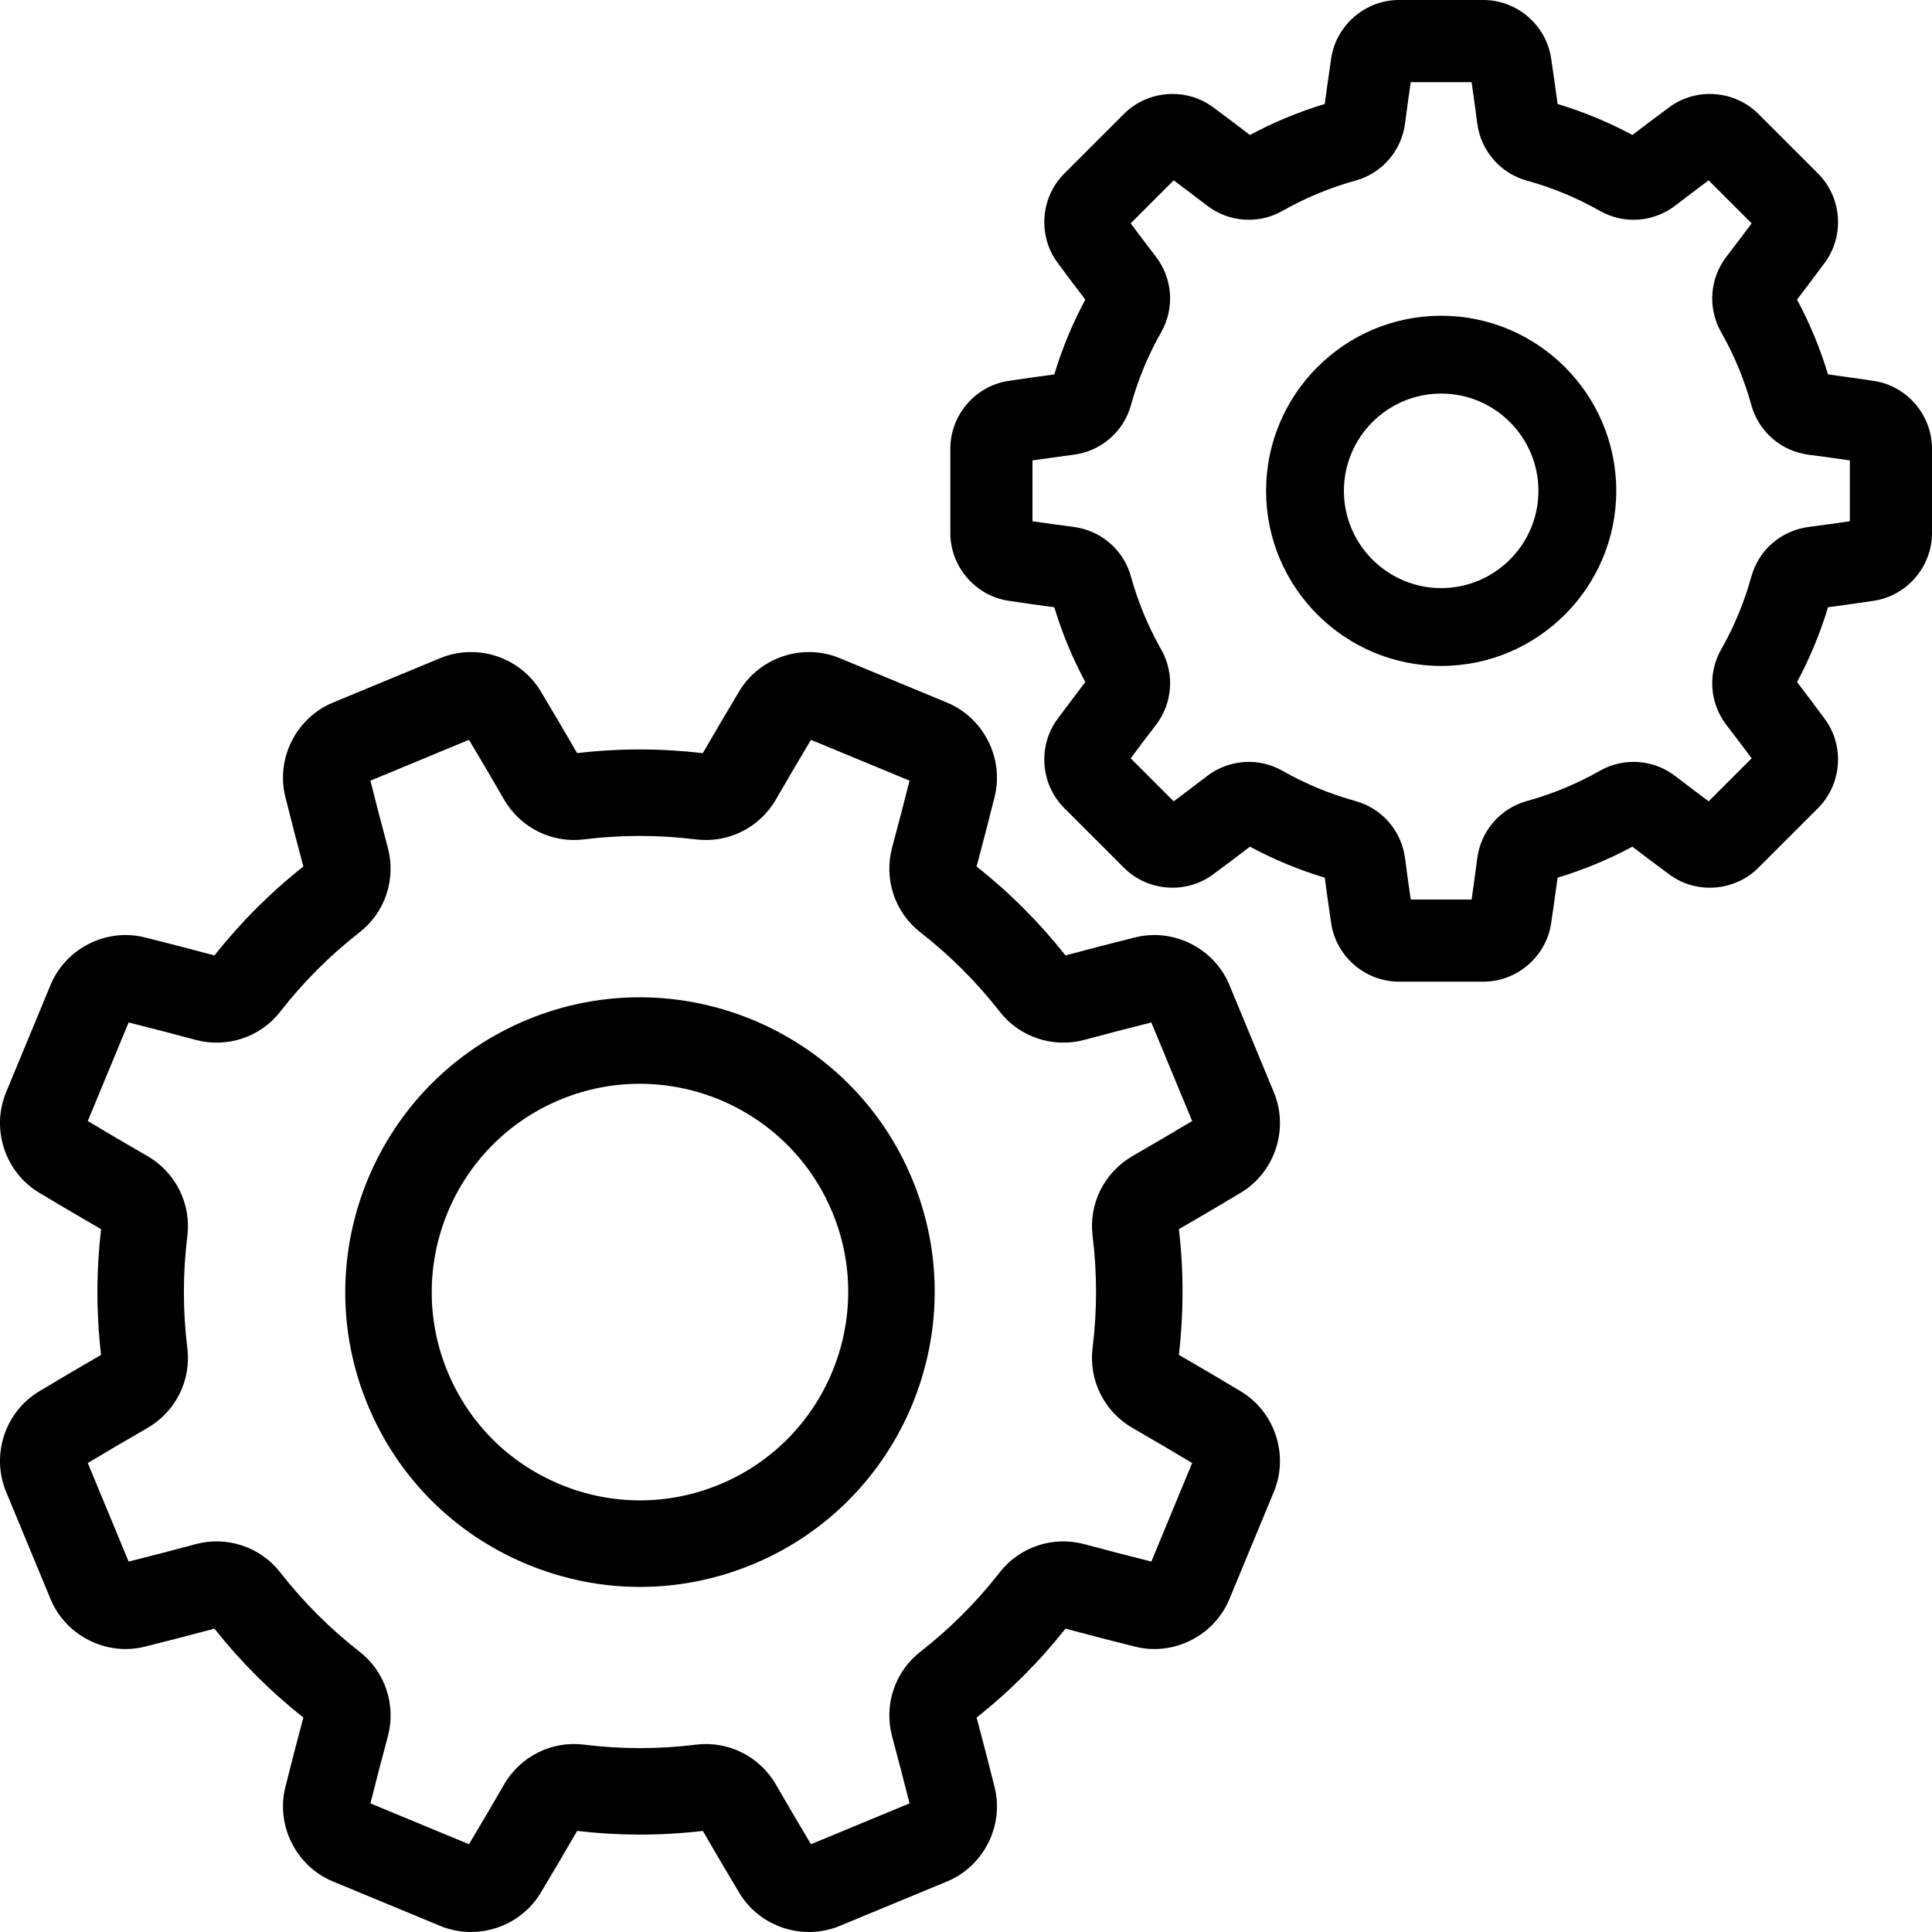
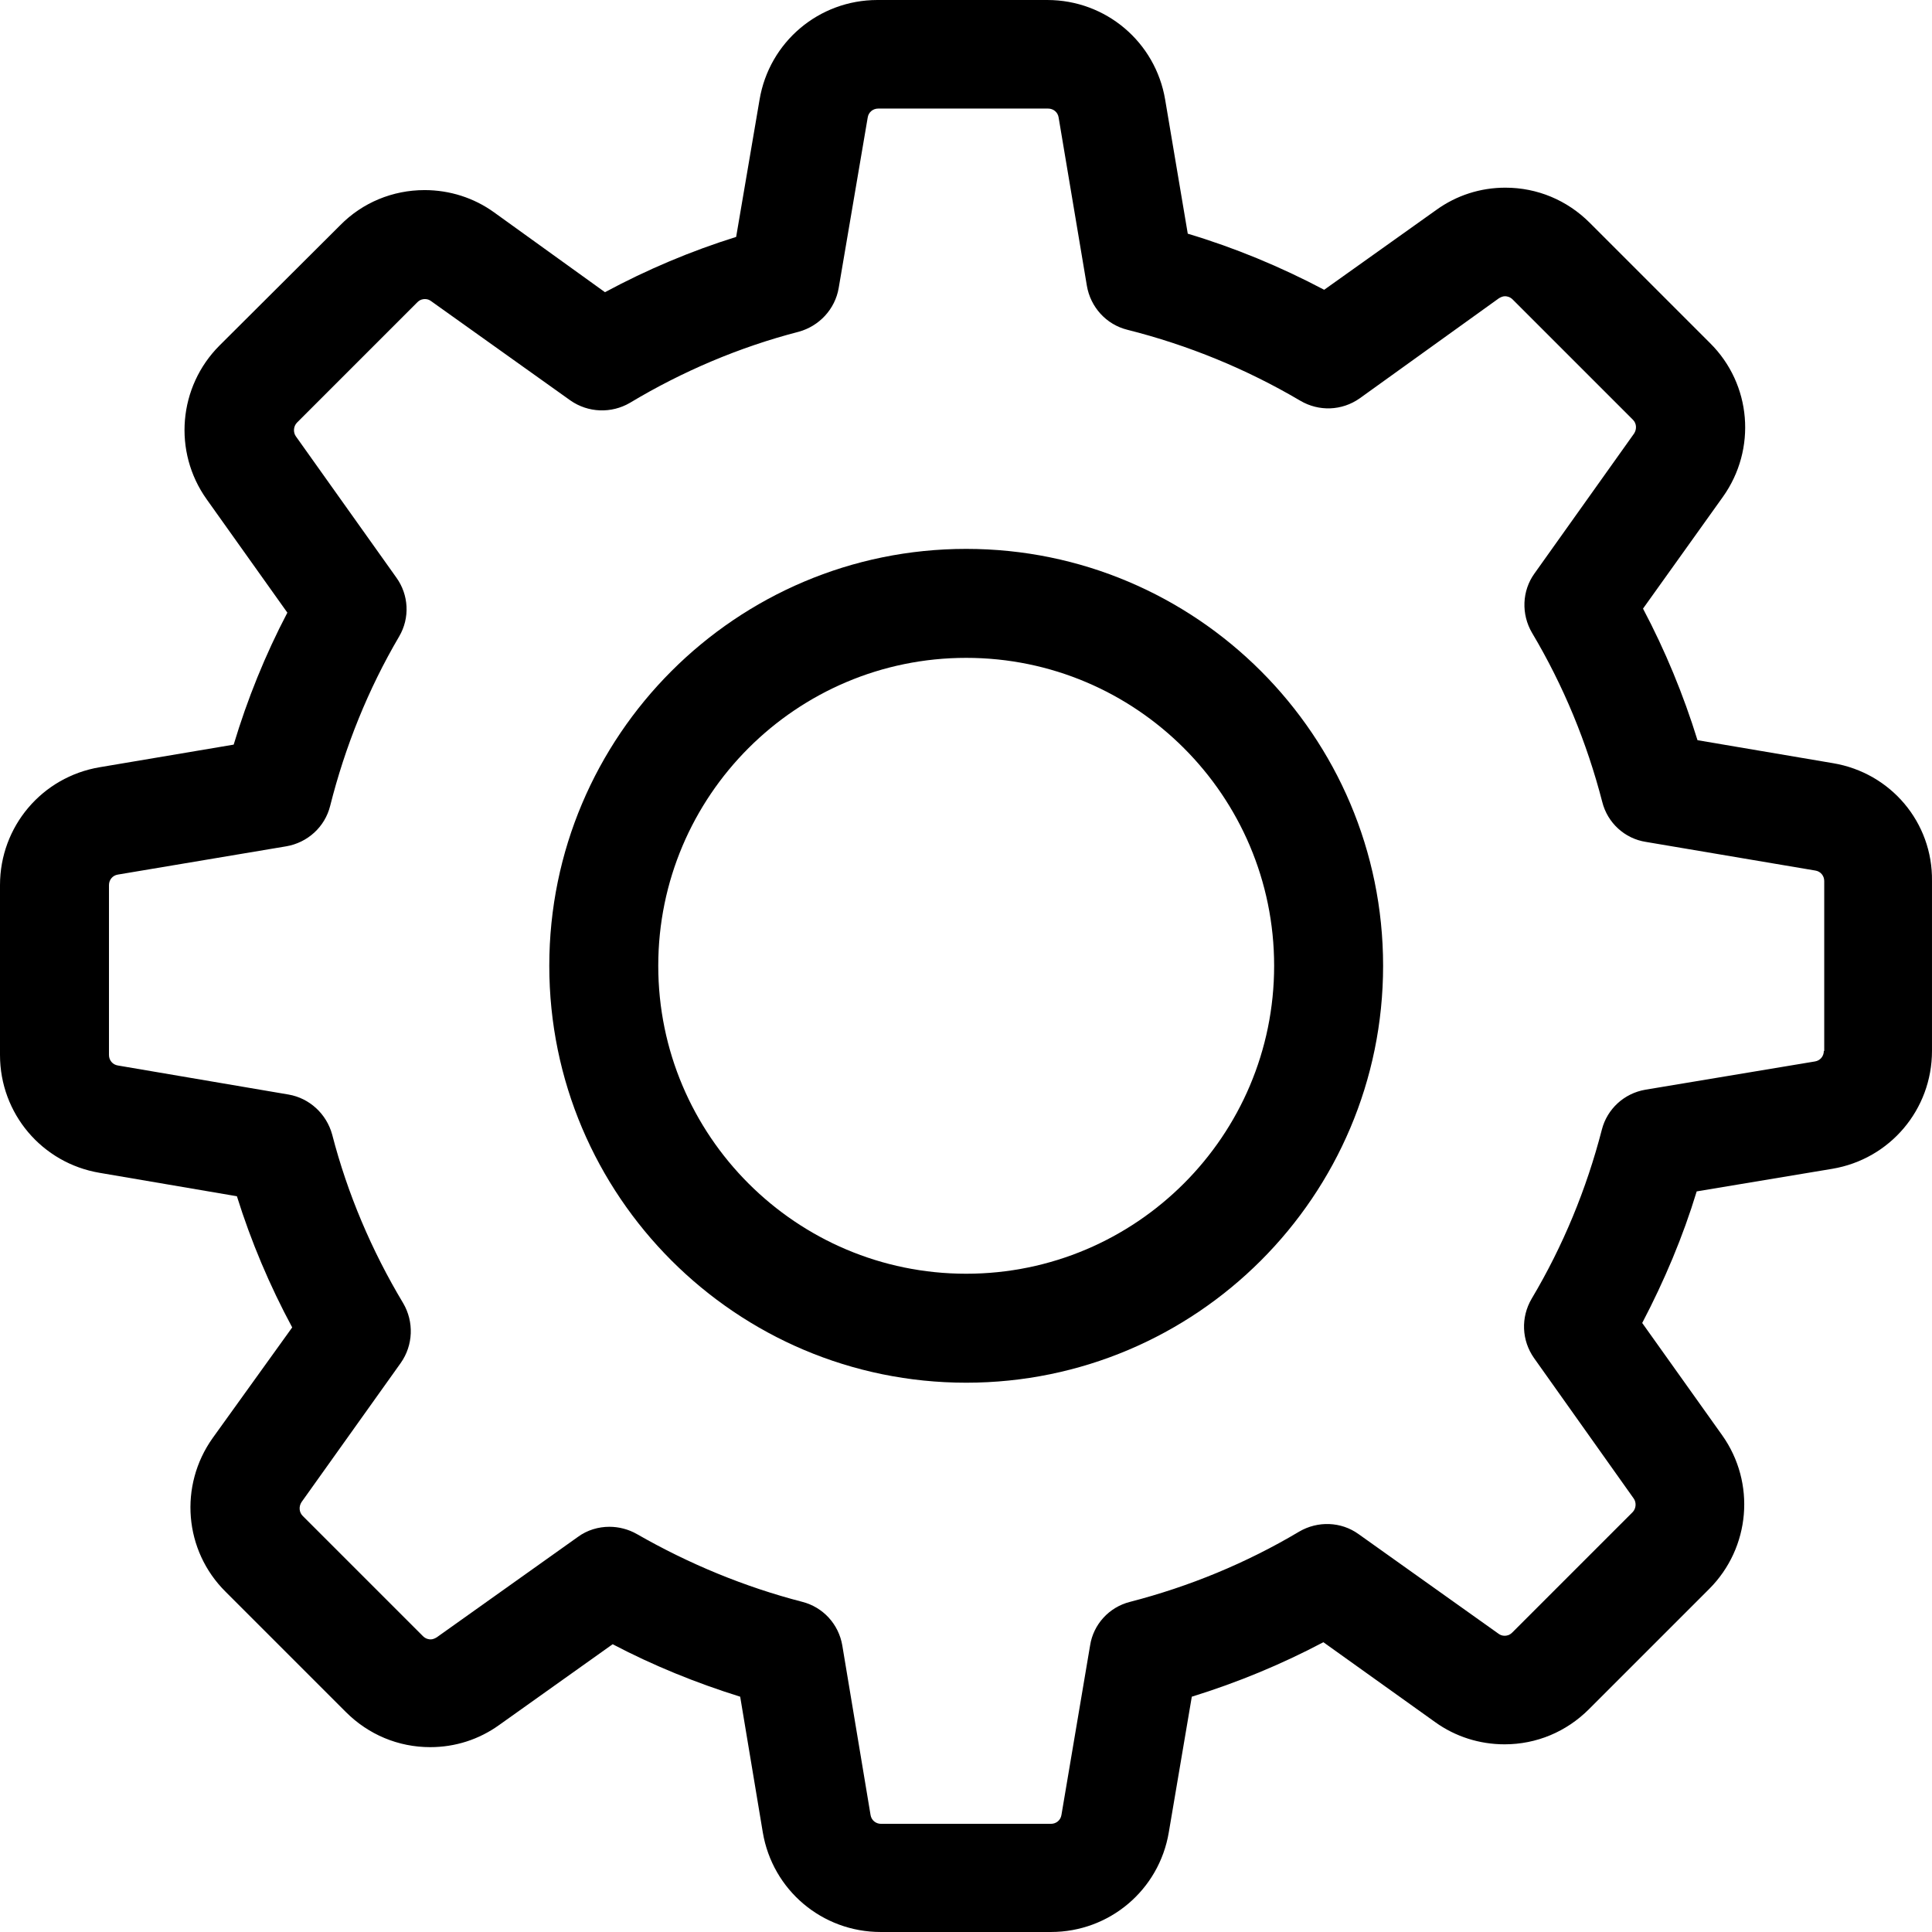
- <svg xmlns="http://www.w3.org/2000/svg" version="1.1" id="Layer_1" x="0px" y="0px" viewBox="0 0 512 512" style="enable-background:new 0 0 512 512;" xml:space="preserve">
+ <svg xmlns="http://www.w3.org/2000/svg" version="1.1" id="Capa_1" x="0px" y="0px" viewBox="0 0 478.703 478.703" style="enable-background:new 0 0 478.703 478.703;" xml:space="preserve">
  <g>
    <g>
-       <path d="M328.844,368.733c-5.383-3.235-10.908-6.487-16.433-9.675c1.299-11.07,1.302-22.268,0.006-33.316    c5.546-3.2,11.068-6.45,16.425-9.671c9.02-5.42,12.78-16.856,8.744-26.603c0,0,0,0-0.001-0.001l-11.771-28.418    c-4.037-9.744-14.777-15.175-24.993-12.63c-6.071,1.511-12.274,3.118-18.455,4.776c-6.901-8.732-14.82-16.649-23.563-23.554    c1.658-6.182,3.266-12.388,4.778-18.461c2.545-10.211-2.885-20.955-12.629-24.992l-28.418-11.771    c-9.744-4.038-21.183-0.281-26.605,8.741c-3.229,5.374-6.482,10.899-9.674,16.433c-11.067-1.299-22.263-1.302-33.316-0.007    c-3.202-5.551-6.453-11.074-9.67-16.426c-5.424-9.02-16.86-12.778-26.605-8.741l-28.418,11.771    c-9.742,4.036-15.174,14.781-12.629,24.992c1.515,6.085,3.121,12.289,4.776,18.455c-8.731,6.899-16.649,14.82-23.553,23.563    c-6.196-1.663-12.402-3.269-18.463-4.779c-10.214-2.547-20.956,2.888-24.993,12.631L1.615,289.467    c-4.035,9.745-0.276,21.182,8.742,26.602c5.375,3.23,10.9,6.482,16.433,9.675c-1.298,11.066-1.301,22.262-0.006,33.316    c-5.538,3.195-11.06,6.446-16.429,9.672c-9.018,5.421-12.777,16.857-8.741,26.603l11.772,28.418    c4.036,9.743,14.775,15.176,24.993,12.63c6.064-1.51,12.268-3.116,18.453-4.776c6.901,8.731,14.82,16.647,23.563,23.553    c-1.66,6.189-3.267,12.395-4.778,18.461c-2.545,10.211,2.885,20.956,12.629,24.992l28.419,11.772    c2.64,1.093,5.403,1.615,8.137,1.615c7.362,0,14.514-3.779,18.471-10.355c3.205-5.333,6.456-10.856,9.674-16.432    c11.065,1.297,22.264,1.299,33.316,0.006c3.179,5.512,6.43,11.034,9.67,16.427c5.422,9.02,16.858,12.777,26.605,8.741    l28.418-11.771c9.742-4.036,15.174-14.781,12.629-24.992c-1.503-6.033-3.109-12.237-4.776-18.455    c8.729-6.899,16.648-14.819,23.554-23.562c6.178,1.657,12.384,3.263,18.46,4.777c10.211,2.547,20.956-2.884,24.993-12.63    l11.771-28.419C341.621,385.59,337.862,374.153,328.844,368.733z M305.116,413.834c-5.837-1.462-11.787-3.008-17.703-4.602    c-8.376-2.253-17.215,0.692-22.519,7.507c-6.096,7.83-13.151,14.886-20.968,20.973c-6.807,5.302-9.748,14.138-7.493,22.509    c1.603,5.954,3.148,11.9,4.601,17.696l-26.122,10.819c-3.107-5.184-6.218-10.481-9.259-15.765    c-4.327-7.514-12.655-11.678-21.216-10.618c-9.831,1.221-19.81,1.22-29.654-0.005c-8.585-1.066-16.906,3.098-21.232,10.614    c-3.078,5.344-6.19,10.644-9.263,15.773l-26.122-10.82c1.461-5.827,3.007-11.776,4.603-17.701    c2.255-8.375-0.692-17.215-7.507-22.52c-7.83-6.095-14.885-13.149-20.973-20.965c-5.3-6.809-14.136-9.749-22.51-7.495    c-5.923,1.595-11.87,3.141-17.695,4.601l-10.82-26.121c5.16-3.094,10.459-6.205,15.765-9.26    c7.515-4.327,11.683-12.653,10.619-21.215c-1.223-9.832-1.22-19.81,0.003-29.655c1.068-8.57-3.097-16.905-10.616-21.233    c-5.304-3.054-10.604-6.166-15.772-9.265l10.82-26.121c5.82,1.459,11.768,3.005,17.702,4.602    c8.372,2.256,17.212-0.692,22.52-7.507c6.095-7.83,13.15-14.886,20.965-20.972c6.808-5.301,9.749-14.138,7.494-22.512    c-1.59-5.904-3.136-11.85-4.601-17.694l26.122-10.819c3.084,5.146,6.196,10.444,9.259,15.765    c4.328,7.515,12.663,11.689,21.216,10.618c9.827-1.223,19.804-1.223,29.657,0.005c8.575,1.068,16.905-3.102,21.231-10.617    c3.053-5.304,6.166-10.604,9.262-15.771l26.122,10.819c-1.462,5.833-3.008,11.782-4.603,17.703    c-2.255,8.374,0.692,17.214,7.507,22.519c7.829,6.095,14.885,13.149,20.973,20.965c5.3,6.807,14.133,9.748,22.511,7.494    c5.919-1.594,11.865-3.14,17.694-4.601l10.819,26.121c-5.153,3.089-10.451,6.2-15.765,9.26    c-7.515,4.327-11.684,12.654-10.619,21.216c1.223,9.827,1.221,19.806-0.005,29.657c-1.066,8.571,3.101,16.904,10.617,21.231    c5.296,3.049,10.596,6.161,15.772,9.263L305.116,413.834z" />
-     </g>
-   </g>
-   <g>
-     <g>
-       <path d="M241.762,312.511c0,0,0,0-0.001-0.001c-16.48-39.789-62.256-58.752-102.051-42.271    C99.922,286.721,80.958,332.501,97.44,372.29c7.983,19.276,22.997,34.287,42.271,42.272c9.637,3.991,19.763,5.987,29.889,5.987    s20.252-1.996,29.891-5.987C239.279,398.08,258.242,352.301,241.762,312.511z M190.72,393.388c-13.618,5.641-28.617,5.64-42.239,0    c-13.618-5.641-24.225-16.249-29.867-29.868c-11.647-28.114,1.753-60.462,29.868-72.107c6.885-2.852,14.021-4.202,21.047-4.202    c21.667,0,42.265,12.84,51.06,34.07C232.234,349.395,218.834,381.742,190.72,393.388z" />
-     </g>
-   </g>
-   <g>
-     <g>
-       <path d="M496.553,100.936c-3.956-0.592-8.019-1.167-12.111-1.713c-2.062-6.857-4.816-13.505-8.214-19.819    c2.504-3.275,4.972-6.556,7.357-9.779c5.295-7.161,4.529-17.317-1.78-23.623l-15.808-15.806    c-6.309-6.31-16.465-7.075-23.624-1.778c-3.234,2.393-6.514,4.86-9.779,7.355c-6.313-3.398-12.96-6.152-19.819-8.215    c-0.547-4.092-1.12-8.155-1.712-12.11C409.746,6.642,402.024,0,393.102,0h-22.356c-8.922,0-16.644,6.642-17.961,15.447    c-0.591,3.953-1.165,8.017-1.712,12.11c-6.859,2.063-13.507,4.817-19.819,8.215c-3.263-2.496-6.545-4.964-9.778-7.355    c-7.161-5.297-17.317-4.532-23.624,1.777l-15.806,15.805c-6.31,6.308-7.077,16.465-1.78,23.627    c2.383,3.222,4.851,6.504,7.354,9.778c-3.396,6.313-6.151,12.96-8.214,19.819c-4.091,0.547-8.155,1.121-12.11,1.713    c-8.807,1.318-15.449,9.039-15.449,17.962v22.355c0,8.922,6.64,16.644,15.447,17.962c3.956,0.592,8.019,1.167,12.111,1.713    c2.063,6.858,4.817,13.505,8.214,19.819c-2.501,3.272-4.969,6.552-7.357,9.779c-5.294,7.159-4.529,17.317,1.78,23.622    l15.808,15.808c6.308,6.31,16.464,7.074,23.624,1.778c3.234-2.391,6.514-4.86,9.778-7.354c6.315,3.398,12.963,6.152,19.82,8.214    c0.545,4.091,1.12,8.155,1.712,12.111c1.318,8.806,9.04,15.448,17.962,15.448h22.356c8.922,0,16.644-6.64,17.961-15.449    c0.591-3.956,1.165-8.019,1.712-12.111c6.858-2.061,13.505-4.817,19.819-8.215c3.263,2.496,6.545,4.964,9.778,7.356    c7.159,5.297,17.317,4.532,23.624-1.777l15.808-15.806c6.309-6.308,7.075-16.465,1.778-23.626    c-2.386-3.226-4.854-6.508-7.354-9.777c3.396-6.313,6.151-12.959,8.214-19.819c4.091-0.547,8.155-1.121,12.11-1.713    c8.807-1.318,15.449-9.039,15.449-17.962v-22.355C512,109.976,505.359,102.254,496.553,100.936z M490.228,138.142    c-3.592,0.521-7.257,1.027-10.934,1.506c-7.273,0.949-13.227,6.111-15.165,13.149c-1.857,6.739-4.552,13.242-8.009,19.328    c-3.611,6.353-3.054,14.215,1.419,20.032c2.255,2.932,4.492,5.883,6.669,8.799l-11.404,11.405    c-2.925-2.183-5.876-4.419-8.802-6.669c-5.814-4.475-13.678-5.028-20.032-1.421c-6.087,3.458-12.59,6.153-19.325,8.01    c-7.042,1.94-12.204,7.894-13.15,15.165c-0.479,3.677-0.984,7.343-1.506,10.935h-16.13c-0.521-3.592-1.026-7.257-1.506-10.931    c-0.949-7.274-6.11-13.228-13.15-15.168c-6.737-1.856-13.238-4.551-19.327-8.009c-6.354-3.61-14.218-3.055-20.031,1.419    c-2.927,2.251-5.876,4.486-8.803,6.669l-11.404-11.405c2.177-2.919,4.413-5.868,6.671-8.803c4.47-5.815,5.027-13.677,1.417-20.03    c-3.457-6.086-6.152-12.59-8.009-19.327c-1.939-7.04-7.892-12.201-15.165-13.15c-3.677-0.48-7.343-0.984-10.935-1.507v-16.128    c3.592-0.521,7.257-1.027,10.934-1.506c7.273-0.949,13.227-6.111,15.165-13.149c1.857-6.738,4.551-13.241,8.009-19.328    c3.611-6.353,3.054-14.216-1.417-20.031c-2.259-2.936-4.495-5.886-6.67-8.8l11.404-11.405c2.925,2.183,5.875,4.419,8.8,6.668    c5.812,4.475,13.675,5.033,20.034,1.422c6.085-3.457,12.589-6.152,19.325-8.01c7.042-1.94,12.204-7.894,13.15-15.165    c0.48-3.677,0.986-7.342,1.507-10.934h16.13c0.521,3.591,1.026,7.256,1.505,10.931c0.949,7.274,6.111,13.228,13.15,15.167    c6.738,1.857,13.242,4.553,19.328,8.01c6.355,3.611,14.218,3.05,20.03-1.42c2.927-2.25,5.876-4.486,8.803-6.669l11.404,11.405    c-2.175,2.915-4.411,5.866-6.67,8.803c-4.471,5.814-5.027,13.676-1.419,20.029c3.457,6.088,6.152,12.592,8.009,19.328    c1.939,7.04,7.892,12.201,15.165,13.15c3.677,0.48,7.343,0.985,10.935,1.507V138.142z" />
-     </g>
-   </g>
-   <g>
-     <g>
-       <path d="M381.924,83.675c-25.585,0-46.401,20.815-46.401,46.401c0,25.587,20.815,46.402,46.401,46.402    s46.401-20.815,46.401-46.402C428.325,104.49,407.51,83.675,381.924,83.675z M381.924,155.851    c-14.211,0-25.775-11.563-25.775-25.776c0-14.213,11.563-25.775,25.775-25.775c14.212,0,25.774,11.563,25.775,25.775    C407.699,144.288,396.136,155.851,381.924,155.851z" />
+       <path d="M454.2,189.101l-33.6-5.7c-3.5-11.3-8-22.2-13.5-32.6l19.8-27.7c8.4-11.8,7.1-27.9-3.2-38.1l-29.8-29.8    c-5.6-5.6-13-8.7-20.9-8.7c-6.2,0-12.1,1.9-17.1,5.5l-27.8,19.8c-10.8-5.7-22.1-10.4-33.8-13.9l-5.6-33.2    c-2.4-14.3-14.7-24.7-29.2-24.7h-42.1c-14.5,0-26.8,10.4-29.2,24.7l-5.8,34c-11.2,3.5-22.1,8.1-32.5,13.7l-27.5-19.8    c-5-3.6-11-5.5-17.2-5.5c-7.9,0-15.4,3.1-20.9,8.7l-29.9,29.8c-10.2,10.2-11.6,26.3-3.2,38.1l20,28.1    c-5.5,10.5-9.9,21.4-13.3,32.7l-33.2,5.6c-14.3,2.4-24.7,14.7-24.7,29.2v42.1c0,14.5,10.4,26.8,24.7,29.2l34,5.8    c3.5,11.2,8.1,22.1,13.7,32.5l-19.7,27.4c-8.4,11.8-7.1,27.9,3.2,38.1l29.8,29.8c5.6,5.6,13,8.7,20.9,8.7c6.2,0,12.1-1.9,17.1-5.5    l28.1-20c10.1,5.3,20.7,9.6,31.6,13l5.6,33.6c2.4,14.3,14.7,24.7,29.2,24.7h42.2c14.5,0,26.8-10.4,29.2-24.7l5.7-33.6    c11.3-3.5,22.2-8,32.6-13.5l27.7,19.8c5,3.6,11,5.5,17.2,5.5l0,0c7.9,0,15.3-3.1,20.9-8.7l29.8-29.8c10.2-10.2,11.6-26.3,3.2-38.1    l-19.8-27.8c5.5-10.5,10.1-21.4,13.5-32.6l33.6-5.6c14.3-2.4,24.7-14.7,24.7-29.2v-42.1    C478.9,203.801,468.5,191.501,454.2,189.101z M451.9,260.401c0,1.3-0.9,2.4-2.2,2.6l-42,7c-5.3,0.9-9.5,4.8-10.8,9.9    c-3.8,14.7-9.6,28.8-17.4,41.9c-2.7,4.6-2.5,10.3,0.6,14.7l24.7,34.8c0.7,1,0.6,2.5-0.3,3.4l-29.8,29.8c-0.7,0.7-1.4,0.8-1.9,0.8    c-0.6,0-1.1-0.2-1.5-0.5l-34.7-24.7c-4.3-3.1-10.1-3.3-14.7-0.6c-13.1,7.8-27.2,13.6-41.9,17.4c-5.2,1.3-9.1,5.6-9.9,10.8l-7.1,42    c-0.2,1.3-1.3,2.2-2.6,2.2h-42.1c-1.3,0-2.4-0.9-2.6-2.2l-7-42c-0.9-5.3-4.8-9.5-9.9-10.8c-14.3-3.7-28.1-9.4-41-16.8    c-2.1-1.2-4.5-1.8-6.8-1.8c-2.7,0-5.5,0.8-7.8,2.5l-35,24.9c-0.5,0.3-1,0.5-1.5,0.5c-0.4,0-1.2-0.1-1.9-0.8l-29.8-29.8    c-0.9-0.9-1-2.3-0.3-3.4l24.6-34.5c3.1-4.4,3.3-10.2,0.6-14.8c-7.8-13-13.8-27.1-17.6-41.8c-1.4-5.1-5.6-9-10.8-9.9l-42.3-7.2    c-1.3-0.2-2.2-1.3-2.2-2.6v-42.1c0-1.3,0.9-2.4,2.2-2.6l41.7-7c5.3-0.9,9.6-4.8,10.9-10c3.7-14.7,9.4-28.9,17.1-42    c2.7-4.6,2.4-10.3-0.7-14.6l-24.9-35c-0.7-1-0.6-2.5,0.3-3.4l29.8-29.8c0.7-0.7,1.4-0.8,1.9-0.8c0.6,0,1.1,0.2,1.5,0.5l34.5,24.6    c4.4,3.1,10.2,3.3,14.8,0.6c13-7.8,27.1-13.8,41.8-17.6c5.1-1.4,9-5.6,9.9-10.8l7.2-42.3c0.2-1.3,1.3-2.2,2.6-2.2h42.1    c1.3,0,2.4,0.9,2.6,2.2l7,41.7c0.9,5.3,4.8,9.6,10,10.9c15.1,3.8,29.5,9.7,42.9,17.6c4.6,2.7,10.3,2.5,14.7-0.6l34.5-24.8    c0.5-0.3,1-0.5,1.5-0.5c0.4,0,1.2,0.1,1.9,0.8l29.8,29.8c0.9,0.9,1,2.3,0.3,3.4l-24.7,34.7c-3.1,4.3-3.3,10.1-0.6,14.7    c7.8,13.1,13.6,27.2,17.4,41.9c1.3,5.2,5.6,9.1,10.8,9.9l42,7.1c1.3,0.2,2.2,1.3,2.2,2.6v42.1H451.9z" />
+       <path d="M239.4,136.001c-57,0-103.3,46.3-103.3,103.3s46.3,103.3,103.3,103.3s103.3-46.3,103.3-103.3S296.4,136.001,239.4,136.001    z M239.4,315.601c-42.1,0-76.3-34.2-76.3-76.3s34.2-76.3,76.3-76.3s76.3,34.2,76.3,76.3S281.5,315.601,239.4,315.601z" />
    </g>
  </g>
  <g>
</g>
  <g>
</g>
  <g>
</g>
  <g>
</g>
  <g>
</g>
  <g>
</g>
  <g>
</g>
  <g>
</g>
  <g>
</g>
  <g>
</g>
  <g>
</g>
  <g>
</g>
  <g>
</g>
  <g>
</g>
  <g>
</g>
</svg>
